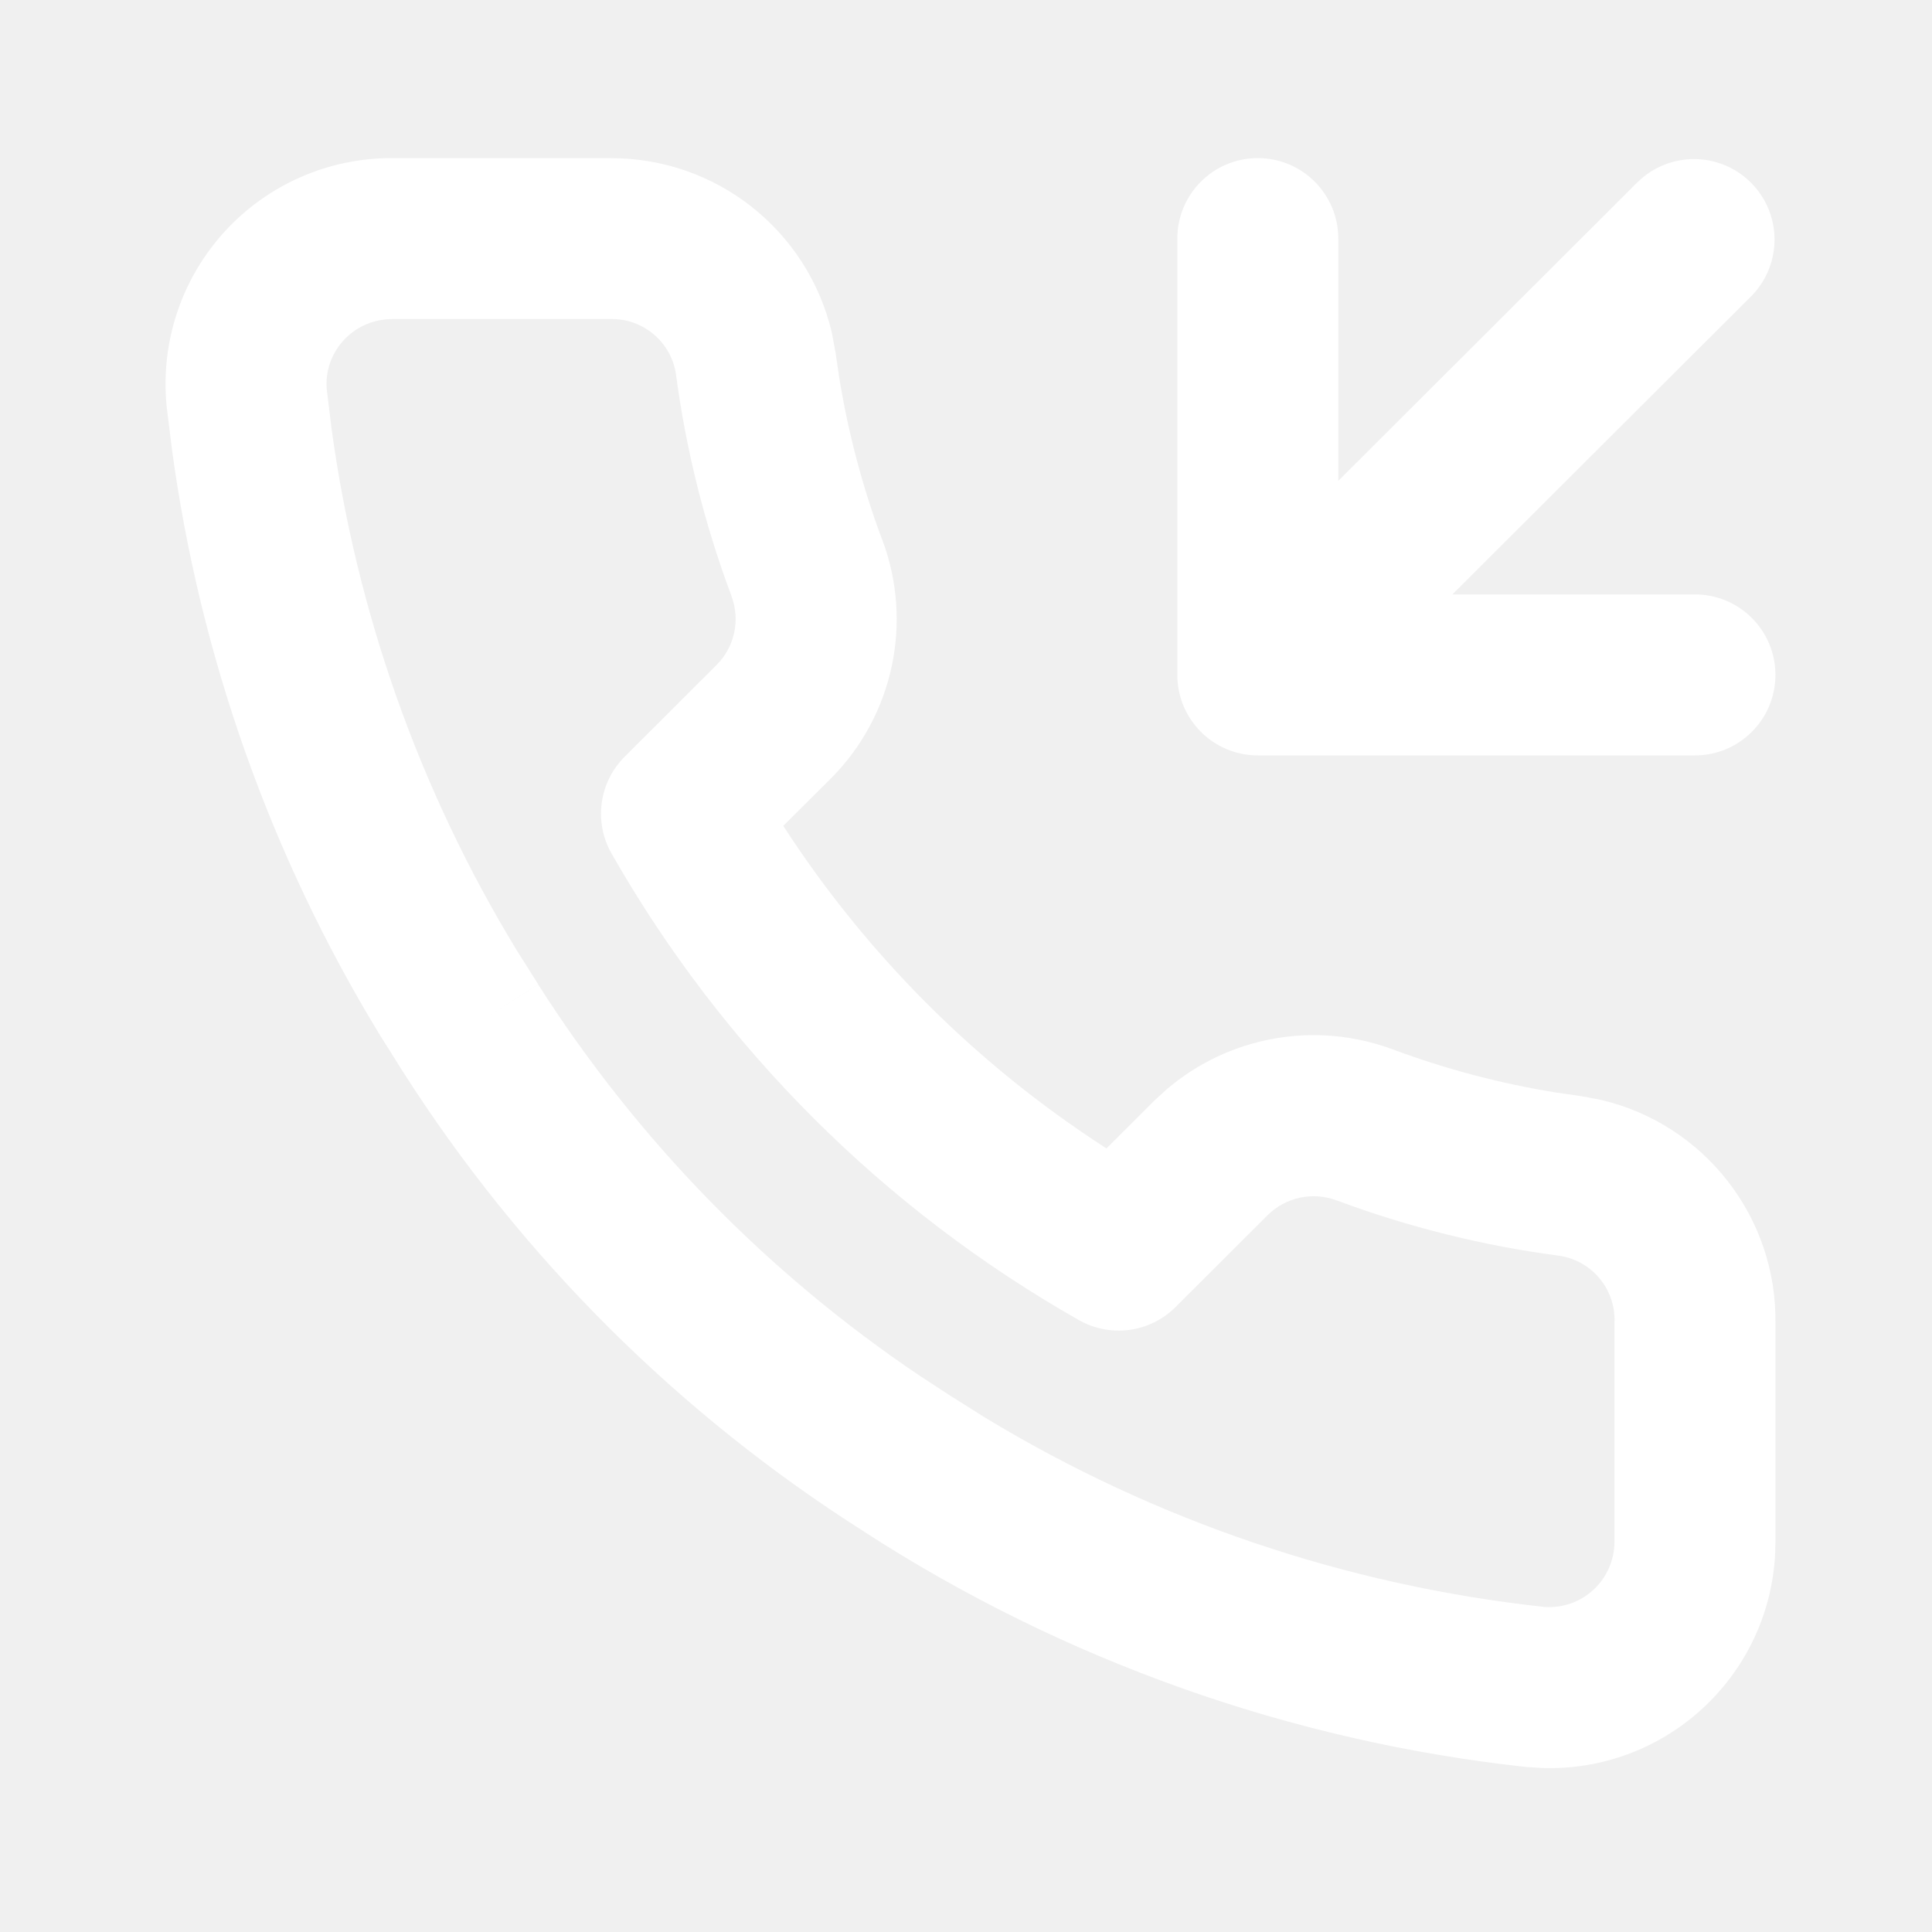
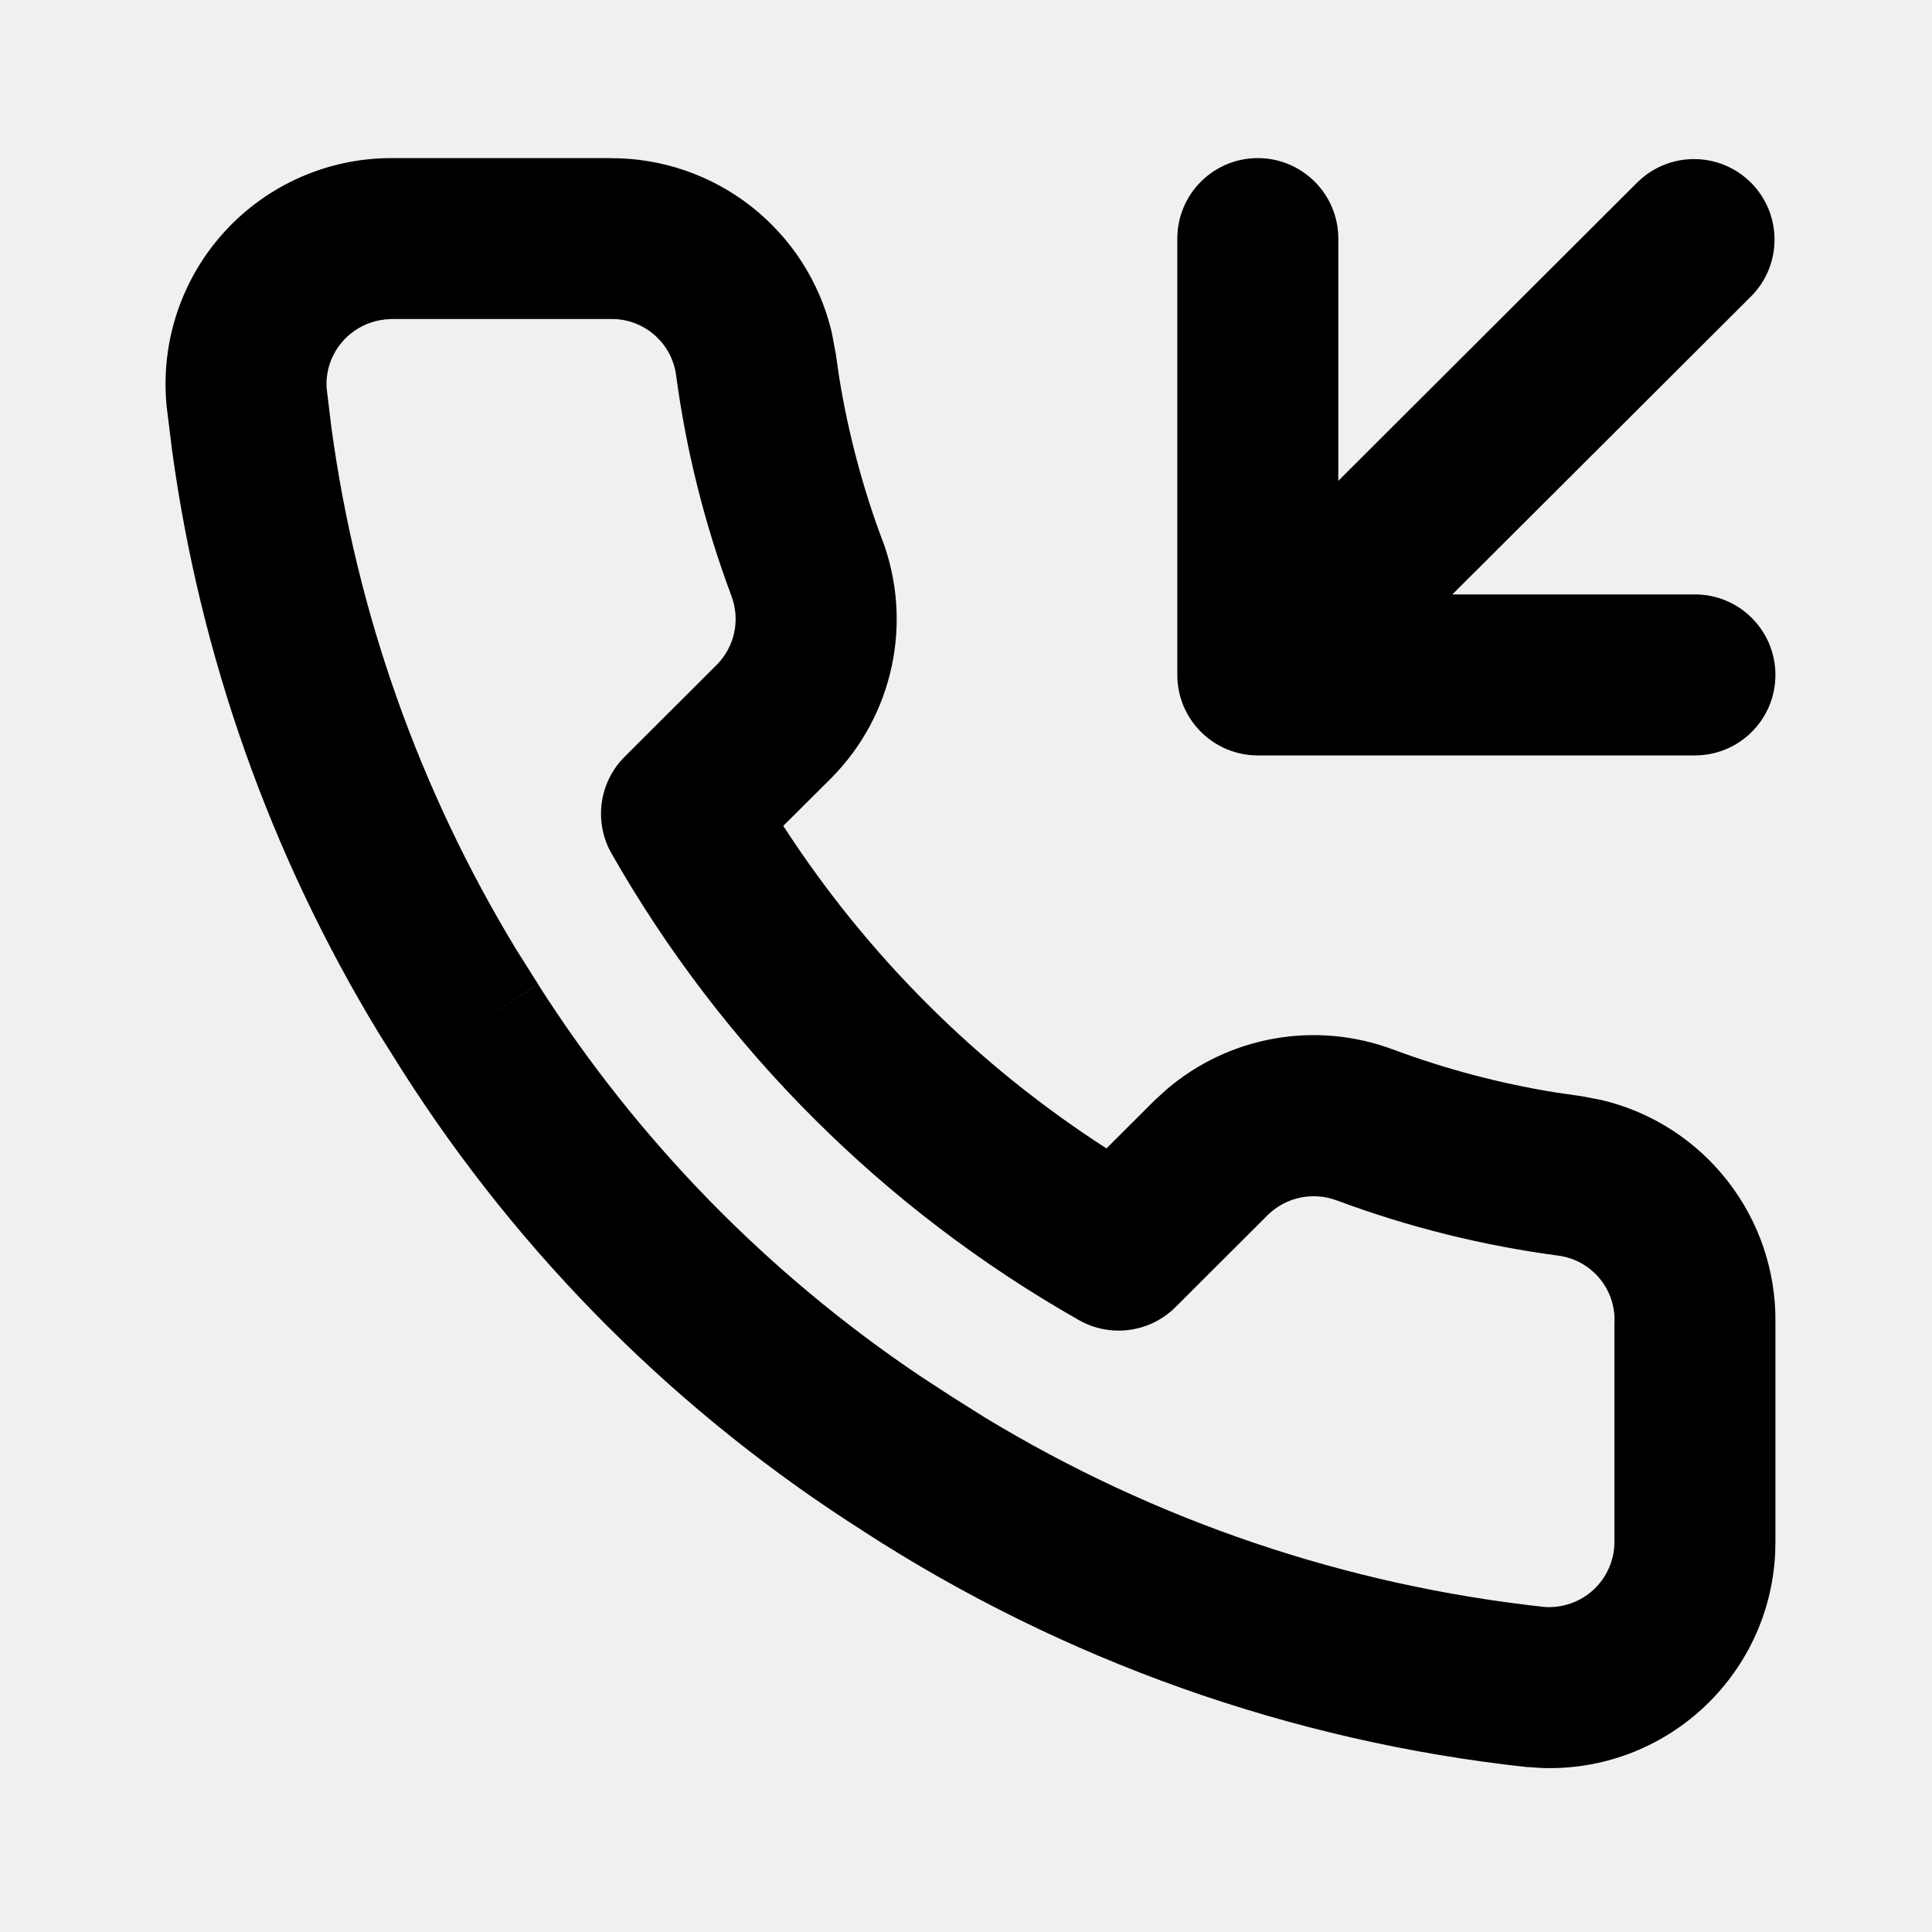
- <svg xmlns="http://www.w3.org/2000/svg" width="24" height="24" fill="none" viewBox="0 0 24 24">
-   <path d="M7.58 1.964v.001a2.812 2.812 0 012.752 2.162l.047.25.002.01.043.296c.111.689.29 1.366.534 2.02h.001a2.804 2.804 0 01-.632 2.962l-.004.004-.593.59a13.463 13.463 0 004.015 4.007l.594-.593.004-.004.149-.136a2.812 2.812 0 012.812-.496h.001a10.64 10.64 0 002.027.535l.297.043.01.001.252.048a2.81 2.81 0 012.164 2.777v2.705l-.003.146a2.805 2.805 0 01-2.913 2.67l-.146-.01h-.018a18.934 18.934 0 01-8.246-2.928v-.001a18.63 18.63 0 01-5.726-5.714l-.296-.471a18.852 18.852 0 01-2.57-7.248l-.068-.55-.001-.016a2.805 2.805 0 012.796-3.06H7.58zm-2.8 2.005a.812.812 0 00-.682.545.803.803 0 00-.04.313l.06.493A16.853 16.853 0 006.416 11.8l.265.42.004.008-.843.537.843-.536a16.63 16.63 0 004.74 4.861l.383.25.008.005.419.264a16.935 16.935 0 006.95 2.353.811.811 0 00.87-.807v-2.713l.001-.026a.804.804 0 00-.69-.817 12.645 12.645 0 01-2.76-.687h-.001a.814.814 0 00-.857.182l-1.145 1.143a1 1 0 01-1.2.162 15.466 15.466 0 01-5.805-5.794A1 1 0 017.76 9.4l1.146-1.144a.805.805 0 00.181-.849v-.002a12.584 12.584 0 01-.69-2.757.805.805 0 00-.808-.685H4.866l-.085.005zm15.57-1.713a1 1 0 011.412 1.416l-3.72 3.712h3.013a1 1 0 110 2h-5.43a1 1 0 01-1-1v-5.42a1 1 0 012 0v3.009l3.724-3.717z" fill="#fff" />
+ <svg xmlns="http://www.w3.org/2000/svg" width="24" height="24" viewBox="0 0 24 24">
+   <path d="M7.58 1.964v.001a2.812 2.812 0 012.752 2.162l.047.25.002.01.043.296c.111.689.29 1.366.534 2.02h.001a2.804 2.804 0 01-.632 2.962l-.004.004-.593.59a13.463 13.463 0 004.015 4.007l.594-.593.004-.004.149-.136a2.812 2.812 0 012.812-.496h.001a10.64 10.64 0 002.027.535l.297.043.01.001.252.048a2.81 2.81 0 012.164 2.777v2.705l-.003.146a2.805 2.805 0 01-2.913 2.67l-.146-.01h-.018a18.934 18.934 0 01-8.246-2.928v-.001a18.63 18.63 0 01-5.726-5.714l-.296-.471a18.852 18.852 0 01-2.57-7.248l-.068-.55-.001-.016a2.805 2.805 0 012.796-3.06H7.58zm-2.8 2.005a.812.812 0 00-.682.545.803.803 0 00-.04.313l.06.493a16.853 16.853 0 002.298 6.48l.265.42.004.008-.843.537.843-.536a16.63 16.63 0 004.74 4.861l.383.25.008.005.419.264a16.935 16.935 0 006.95 2.353.811.811 0 00.87-.807v-2.713l.001-.026a.804.804 0 00-.69-.817 12.645 12.645 0 01-2.76-.687h-.001a.814.814 0 00-.857.182l-1.145 1.143a1 1 0 01-1.2.162 15.466 15.466 0 01-5.805-5.794A1 1 0 017.76 9.4l1.146-1.144a.805.805 0 00.181-.849v-.002a12.584 12.584 0 01-.69-2.757.805.805 0 00-.808-.685H4.866l-.085.005zm15.57-1.713a1 1 0 011.412 1.416l-3.72 3.712h3.013a1 1 0 110 2h-5.43a1 1 0 01-1-1v-5.42a1 1 0 012 0v3.009l3.724-3.717z" />
</svg>
